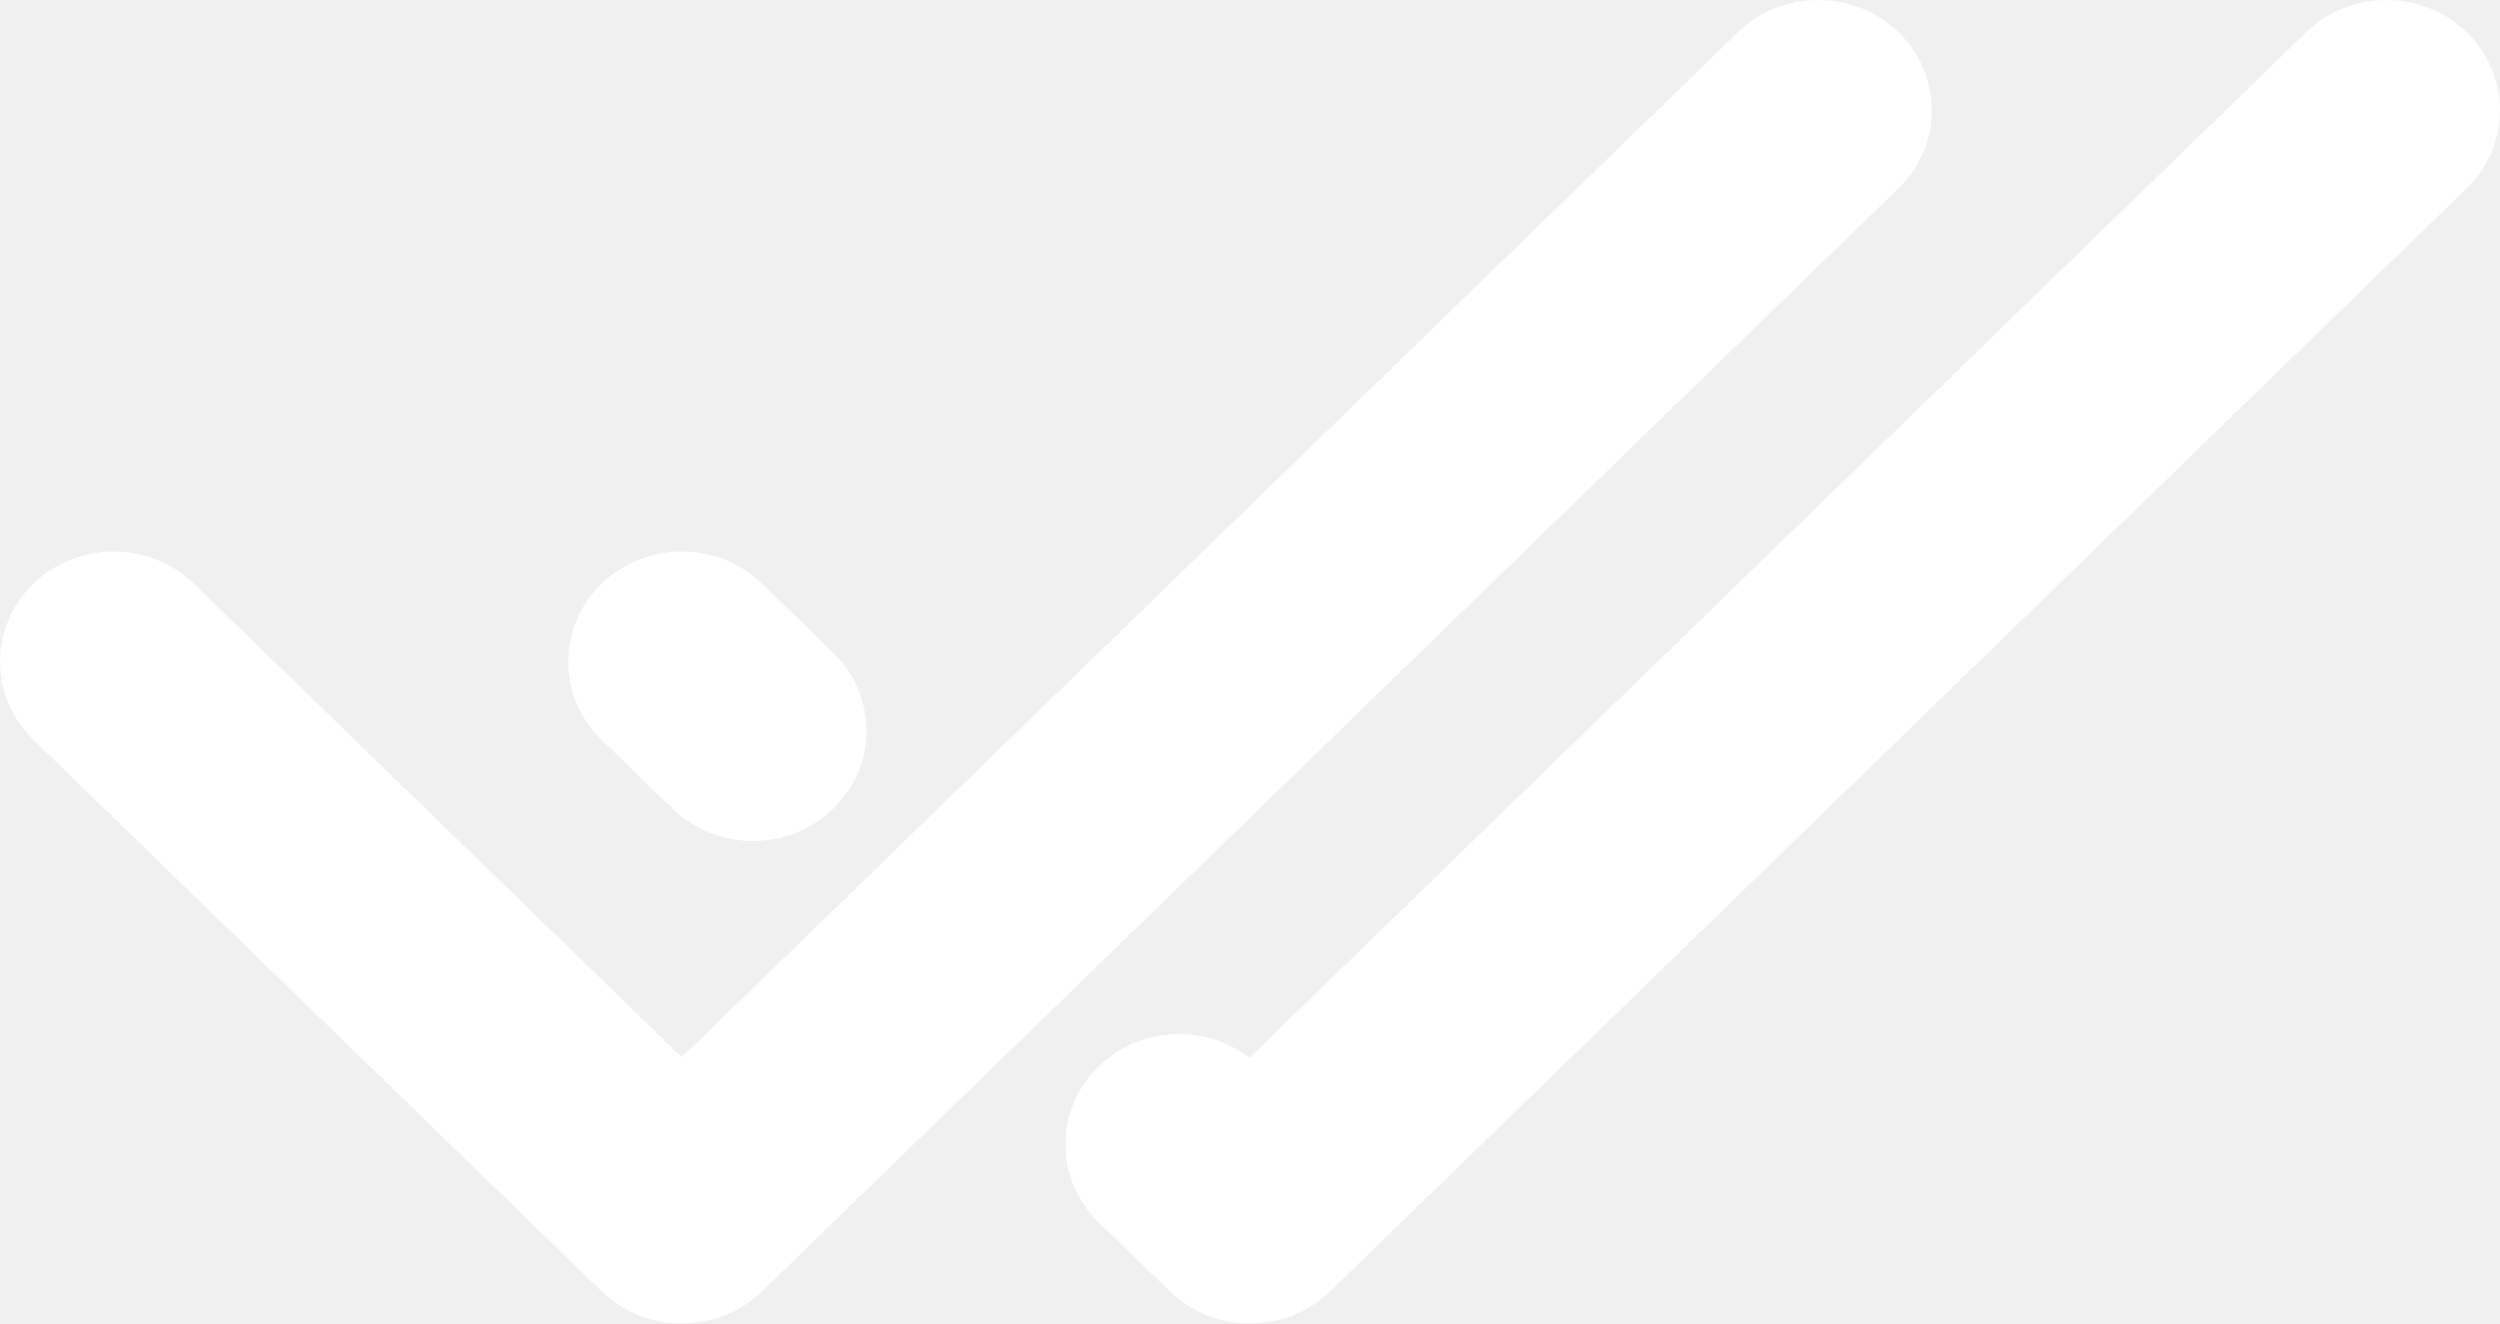
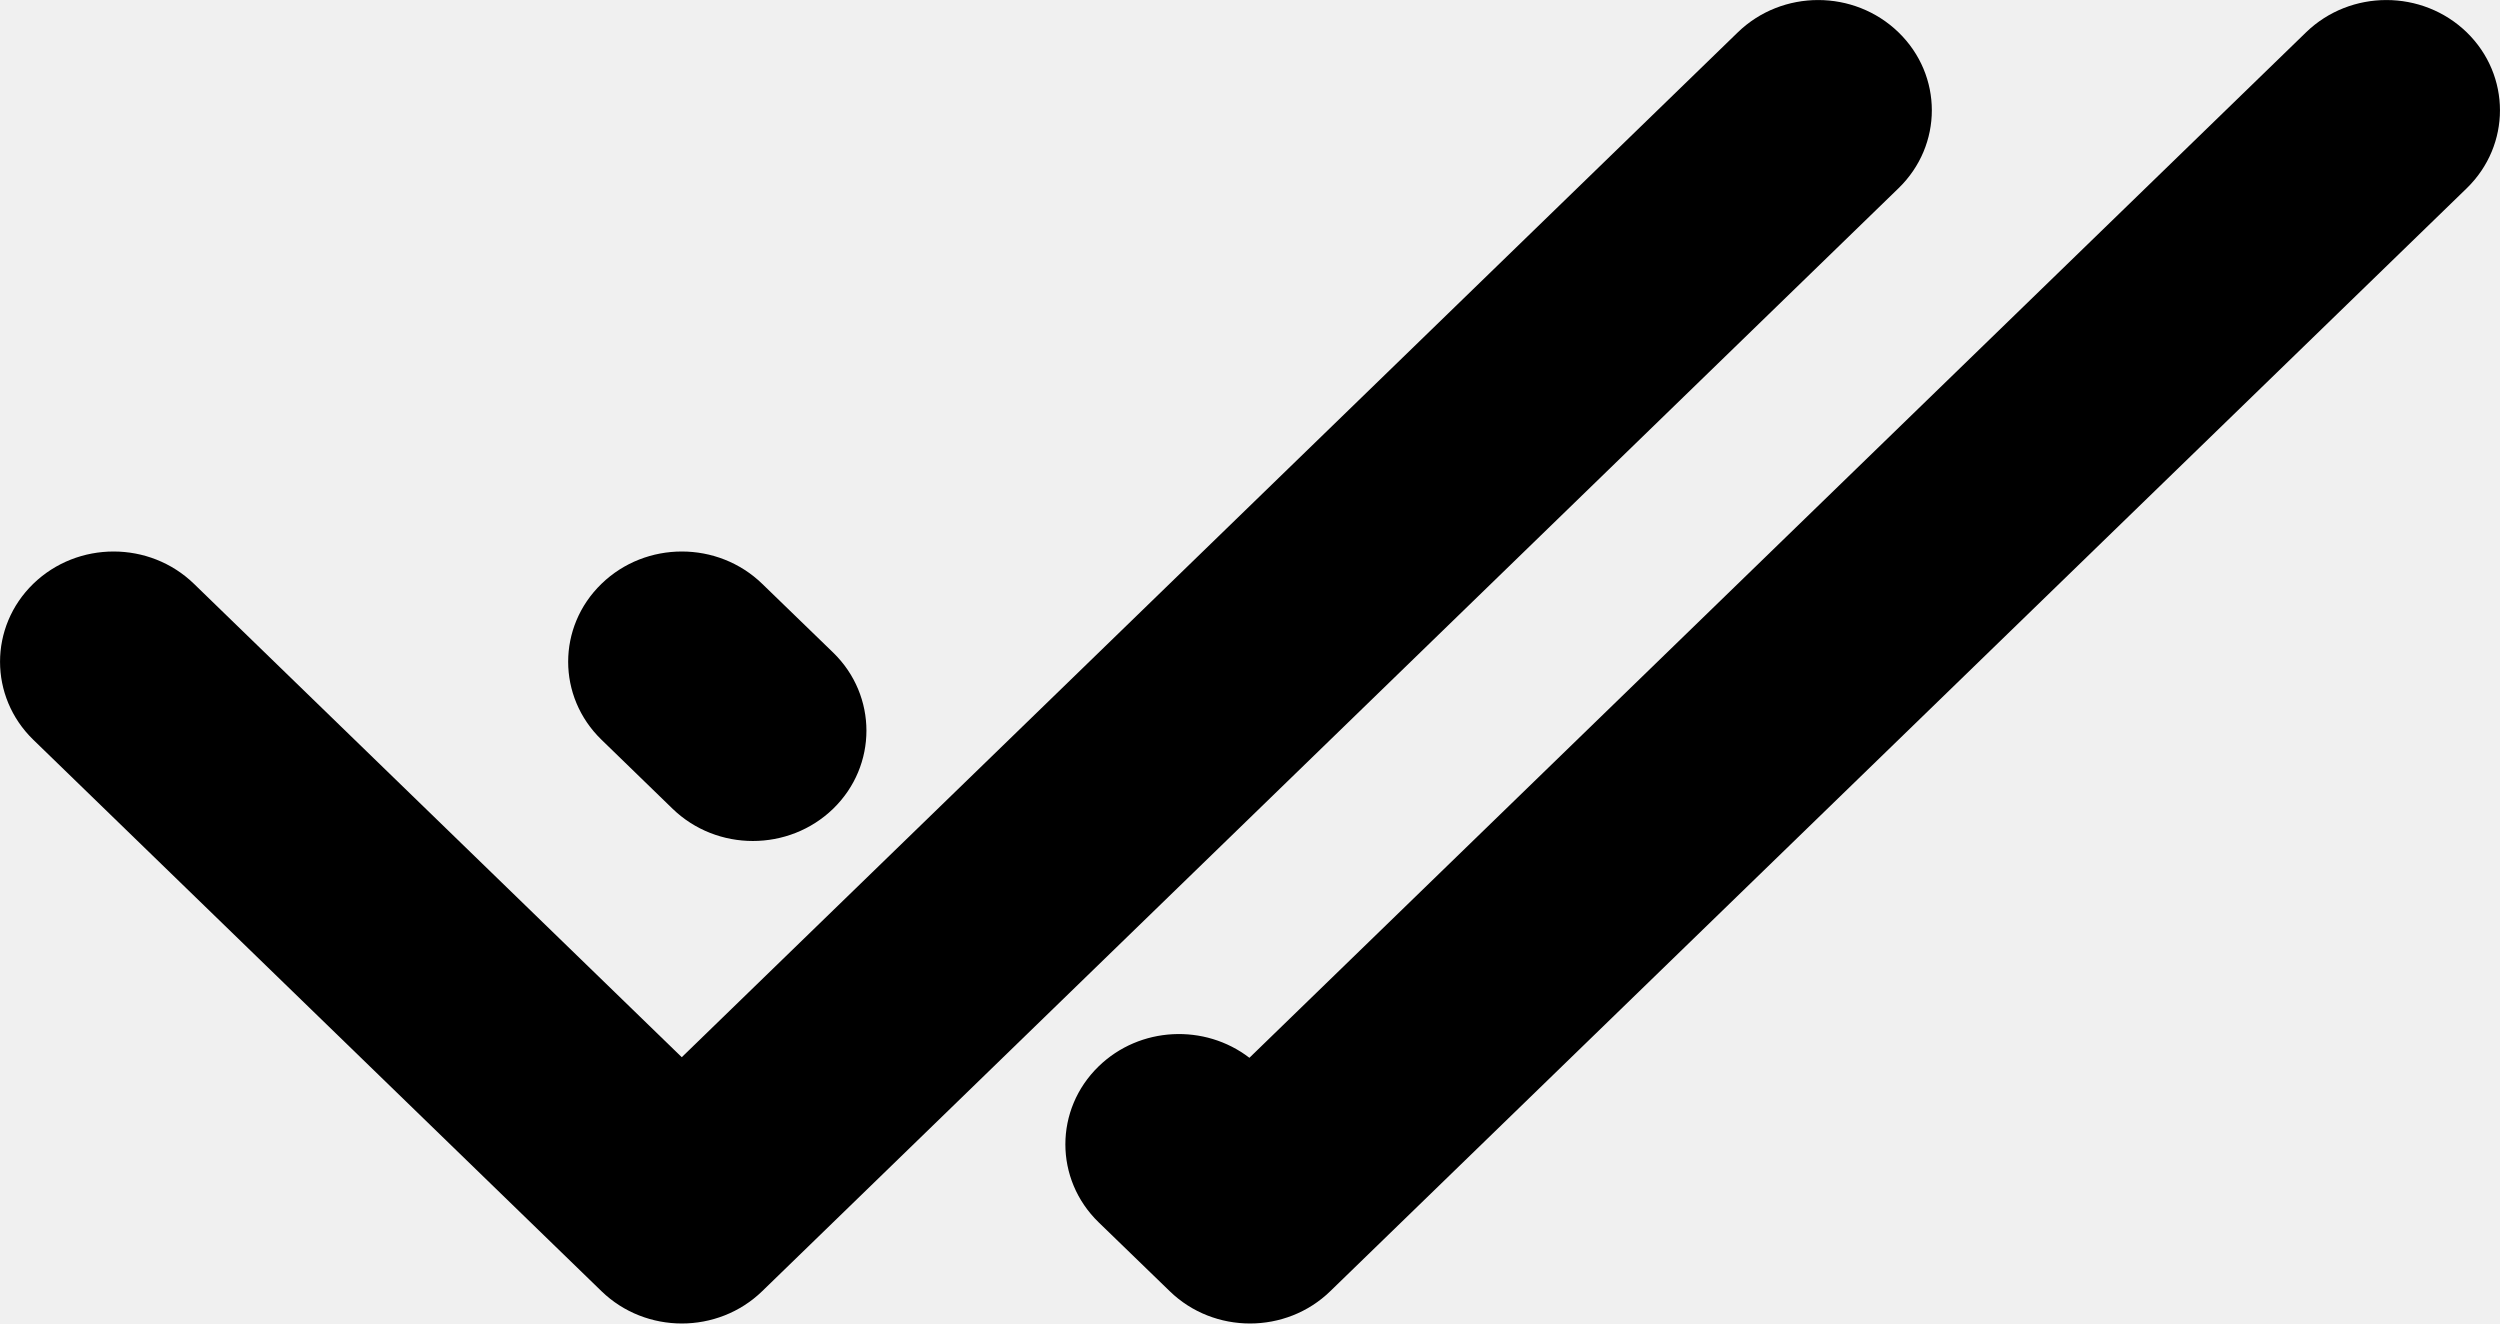
<svg xmlns="http://www.w3.org/2000/svg" width="17" height="9" viewBox="0 0 17 9" fill="none">
-   <path d="M12.91 1.28C13.212 0.987 13.212 0.513 12.91 0.22C12.608 -0.073 12.119 -0.073 11.817 0.22L4.636 7.189L1.319 3.97C1.017 3.677 0.528 3.677 0.226 3.97C-0.075 4.263 -0.075 4.737 0.226 5.03L4.09 8.78C4.392 9.073 4.881 9.073 5.183 8.78L12.91 1.28Z" fill="white" />
-   <path d="M16.774 1.28C17.075 0.987 17.075 0.513 16.774 0.22C16.472 -0.073 15.983 -0.073 15.681 0.22L8.496 7.193C8.193 6.96 7.751 6.979 7.471 7.251C7.169 7.544 7.169 8.019 7.471 8.312L7.954 8.78C8.255 9.073 8.745 9.073 9.046 8.78L16.774 1.28Z" fill="white" />
-   <path d="M5.666 4.438L5.183 3.97C4.881 3.677 4.392 3.677 4.09 3.97C3.788 4.263 3.788 4.737 4.09 5.03L4.573 5.499C4.875 5.792 5.364 5.792 5.666 5.499C5.967 5.206 5.967 4.731 5.666 4.438Z" fill="white" />
+   <path d="M12.91 1.28C13.212 0.987 13.212 0.513 12.91 0.22C12.608 -0.073 12.119 -0.073 11.817 0.22L4.636 7.189L1.319 3.97C1.017 3.677 0.528 3.677 0.226 3.97C-0.075 4.263 -0.075 4.737 0.226 5.03L4.09 8.78C4.392 9.073 4.881 9.073 5.183 8.78L12.91 1.28Z" fill="currentColor" />
+   <path d="M16.774 1.28C17.075 0.987 17.075 0.513 16.774 0.22C16.472 -0.073 15.983 -0.073 15.681 0.22L8.496 7.193C8.193 6.96 7.751 6.979 7.471 7.251C7.169 7.544 7.169 8.019 7.471 8.312L7.954 8.78C8.255 9.073 8.745 9.073 9.046 8.78L16.774 1.28Z" fill="currentColor" />
+   <path d="M5.666 4.438L5.183 3.97C4.881 3.677 4.392 3.677 4.09 3.97C3.788 4.263 3.788 4.737 4.09 5.03L4.573 5.499C4.875 5.792 5.364 5.792 5.666 5.499C5.967 5.206 5.967 4.731 5.666 4.438Z" fill="currentColor" />
</svg>
